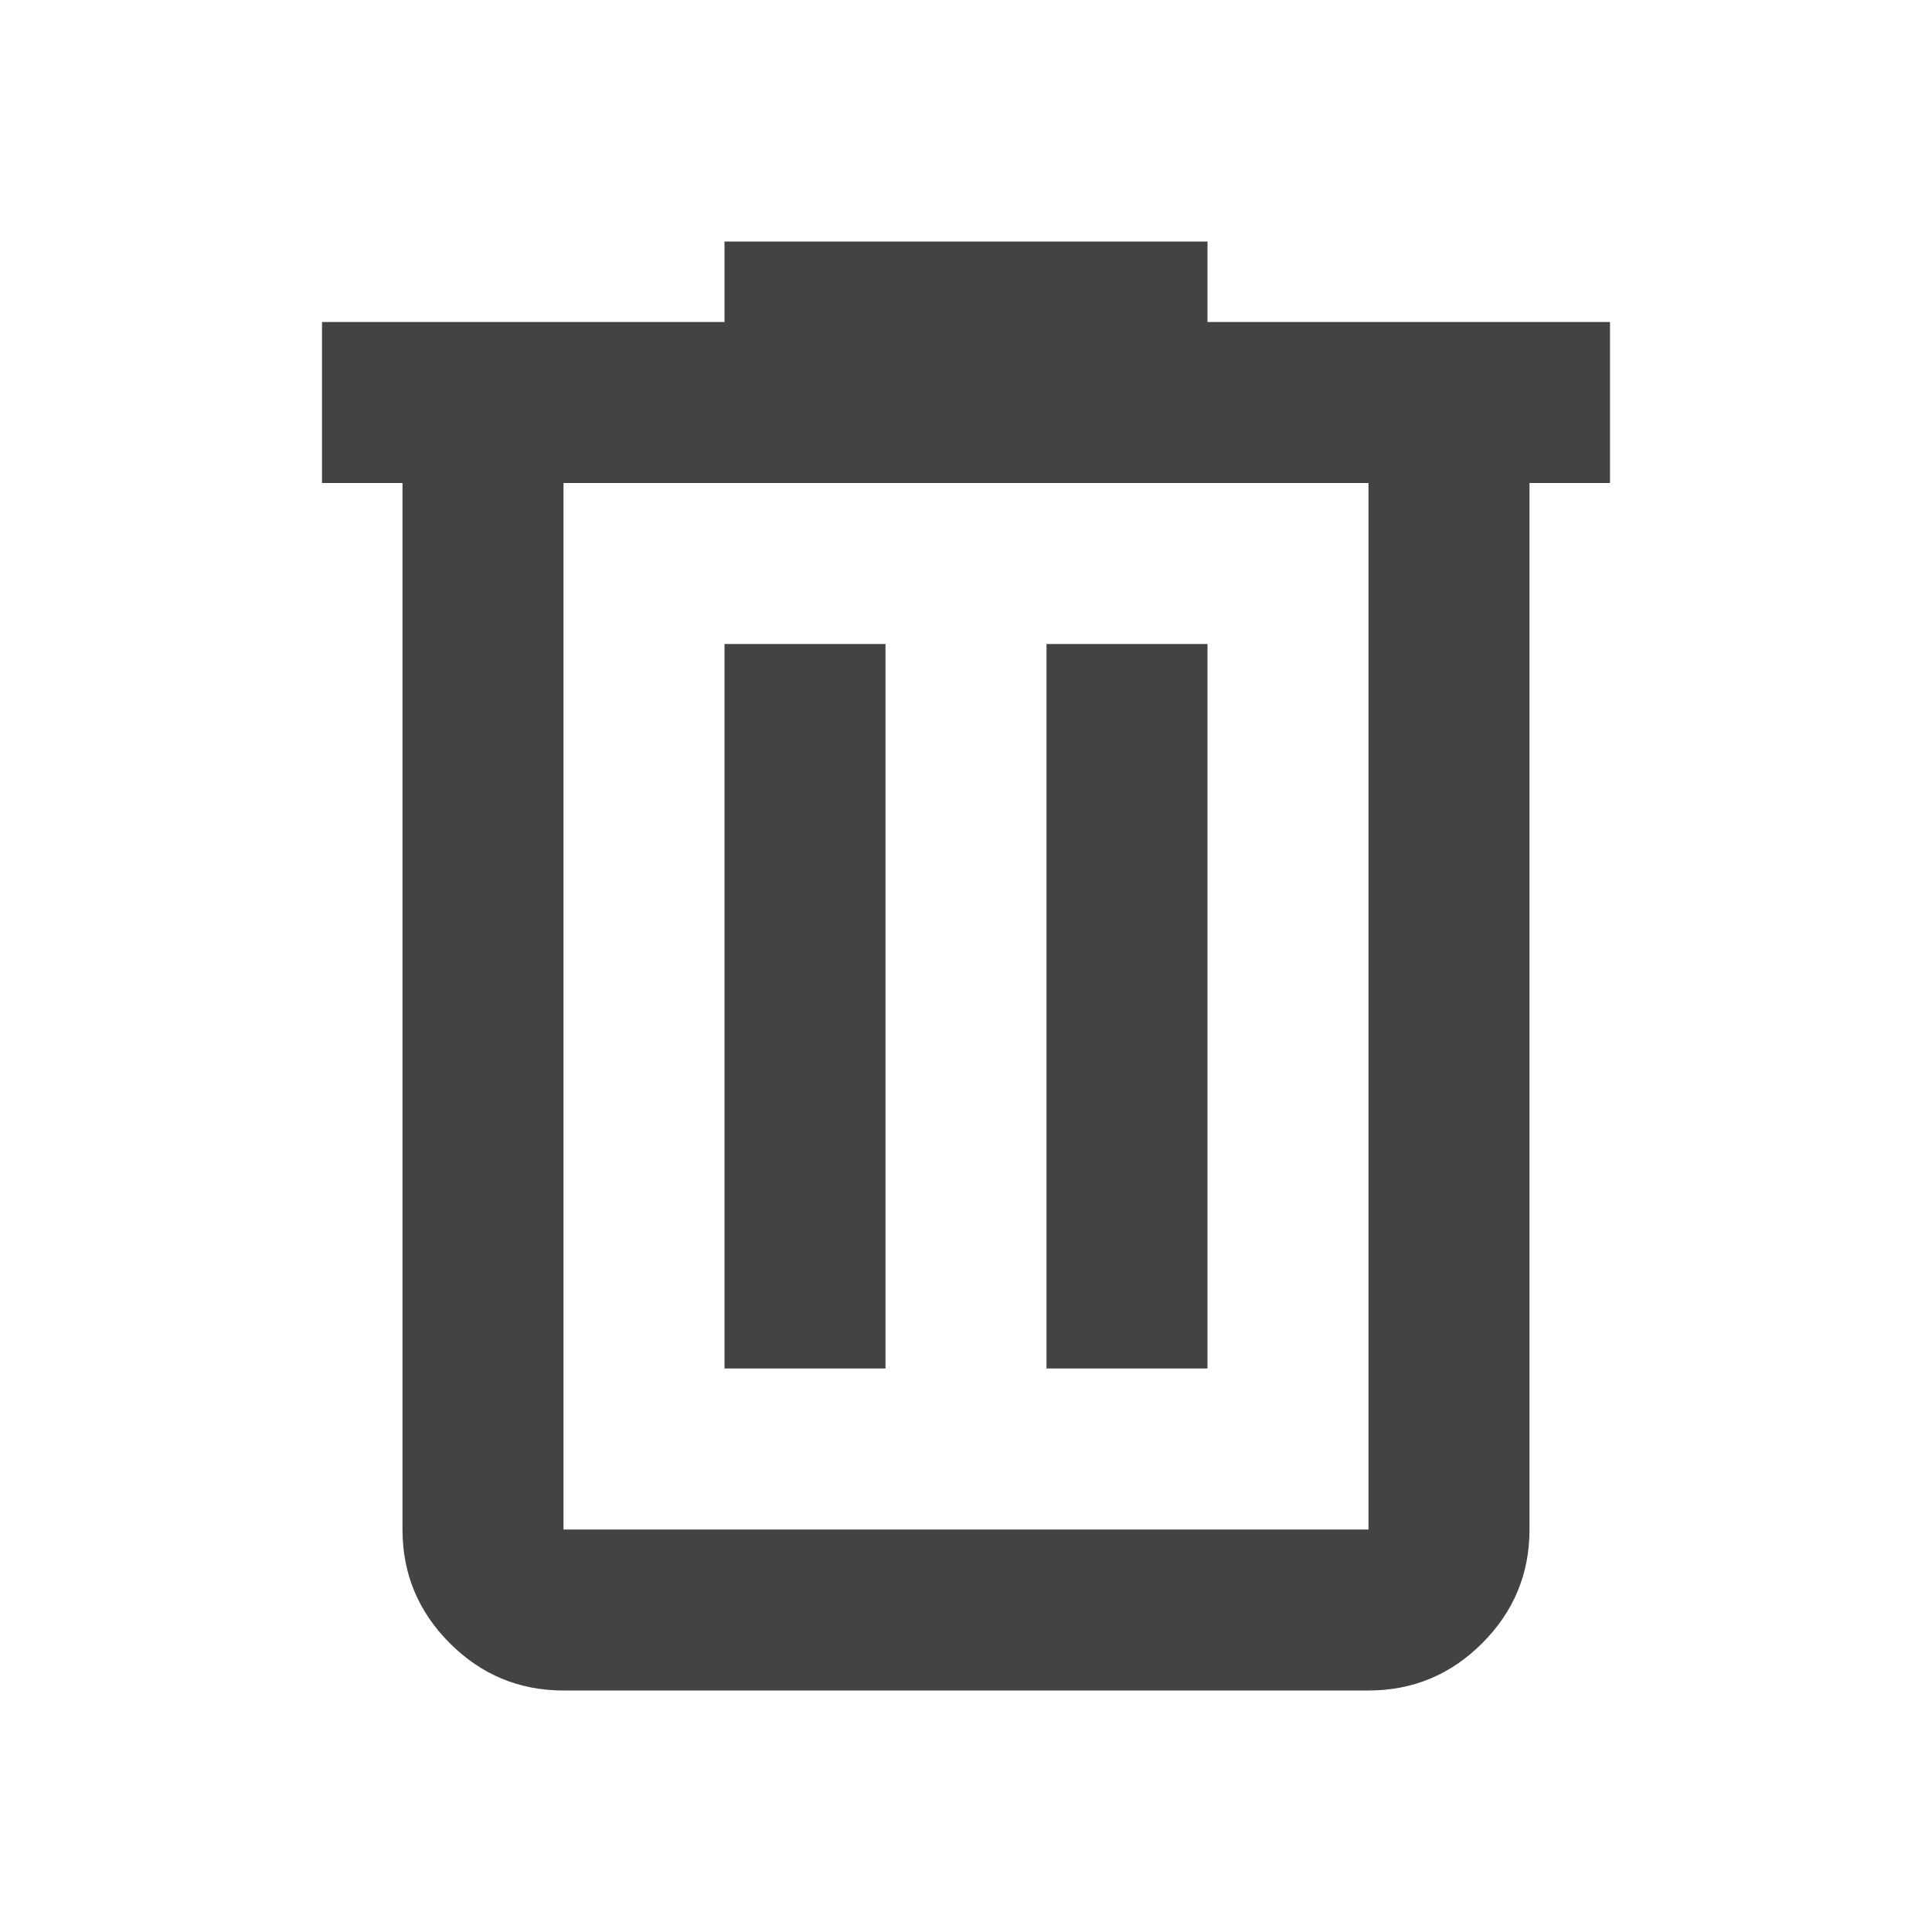
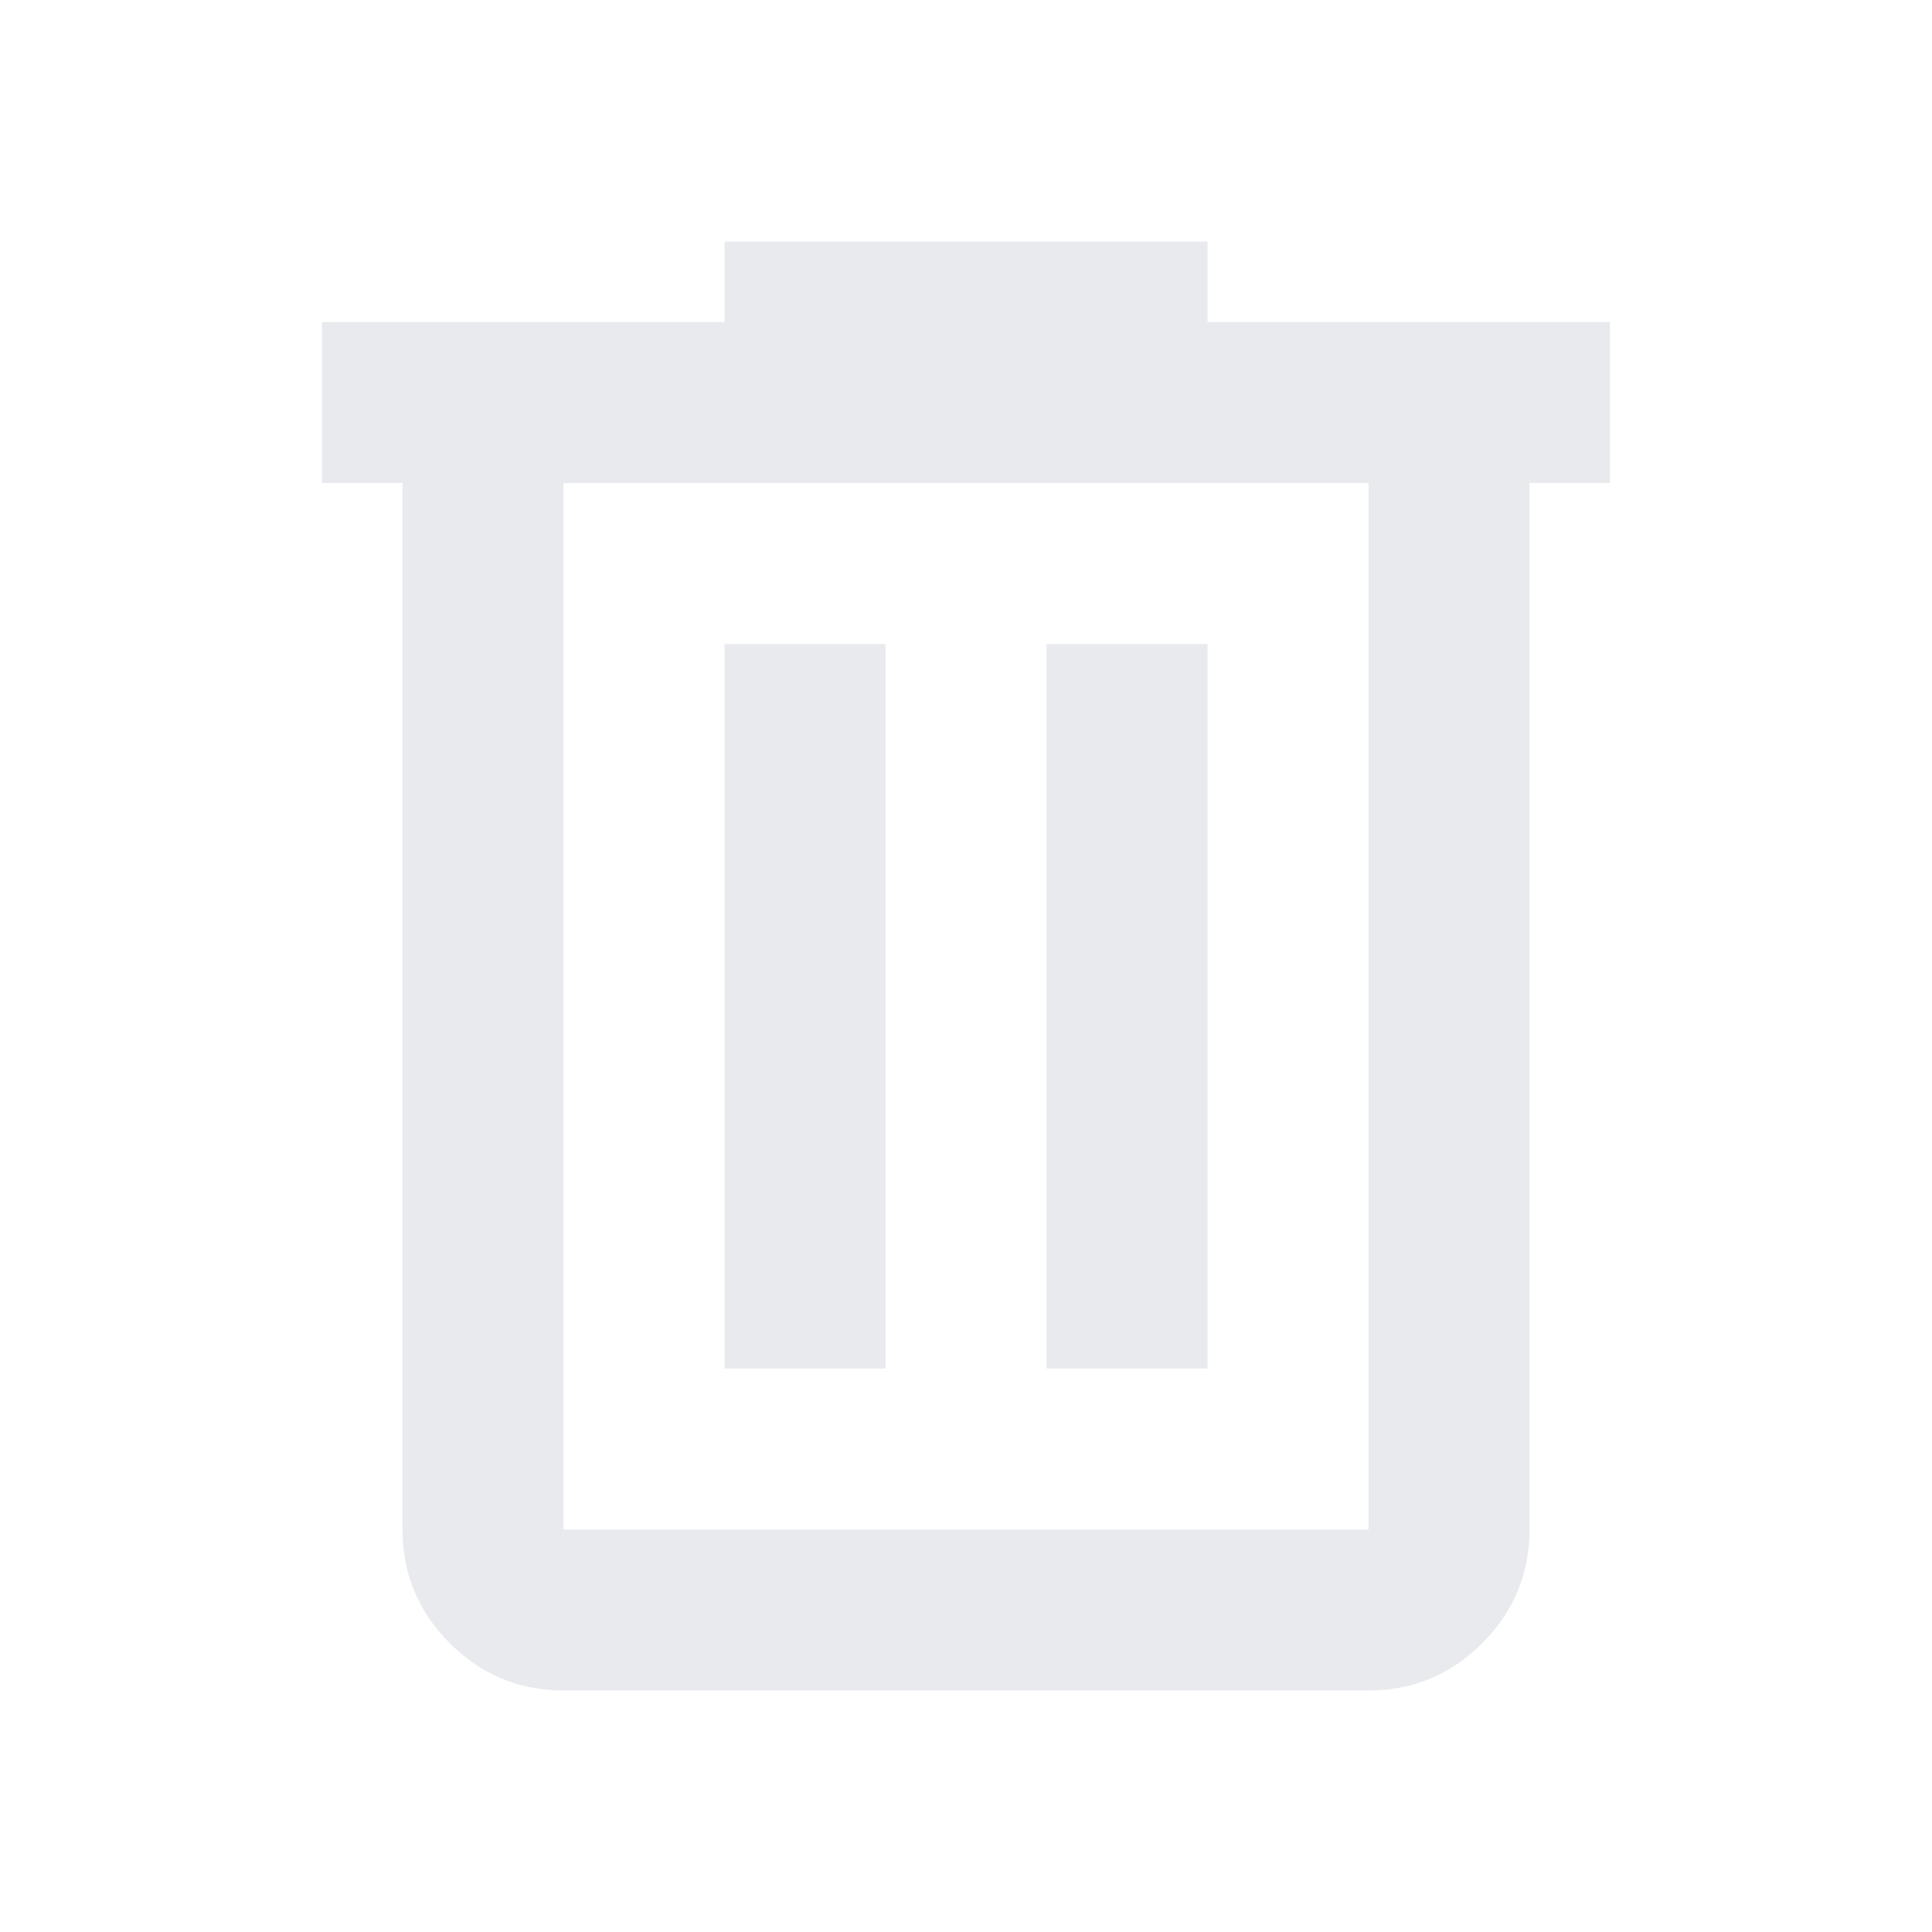
- <svg xmlns="http://www.w3.org/2000/svg" height="24px" viewBox="0 -960 960 960" width="24px" fill="#434343">
+ <svg xmlns="http://www.w3.org/2000/svg" height="24px" viewBox="0 -960 960 960" width="24px" fill="#e8eaed">
  <path d="M280-120q-33 0-56.5-23.5T200-200v-520h-40v-80h200v-40h240v40h200v80h-40v520q0 33-23.5 56.5T680-120H280Zm400-600H280v520h400v-520ZM360-280h80v-360h-80v360Zm160 0h80v-360h-80v360ZM280-720v520-520Z" />
</svg>
